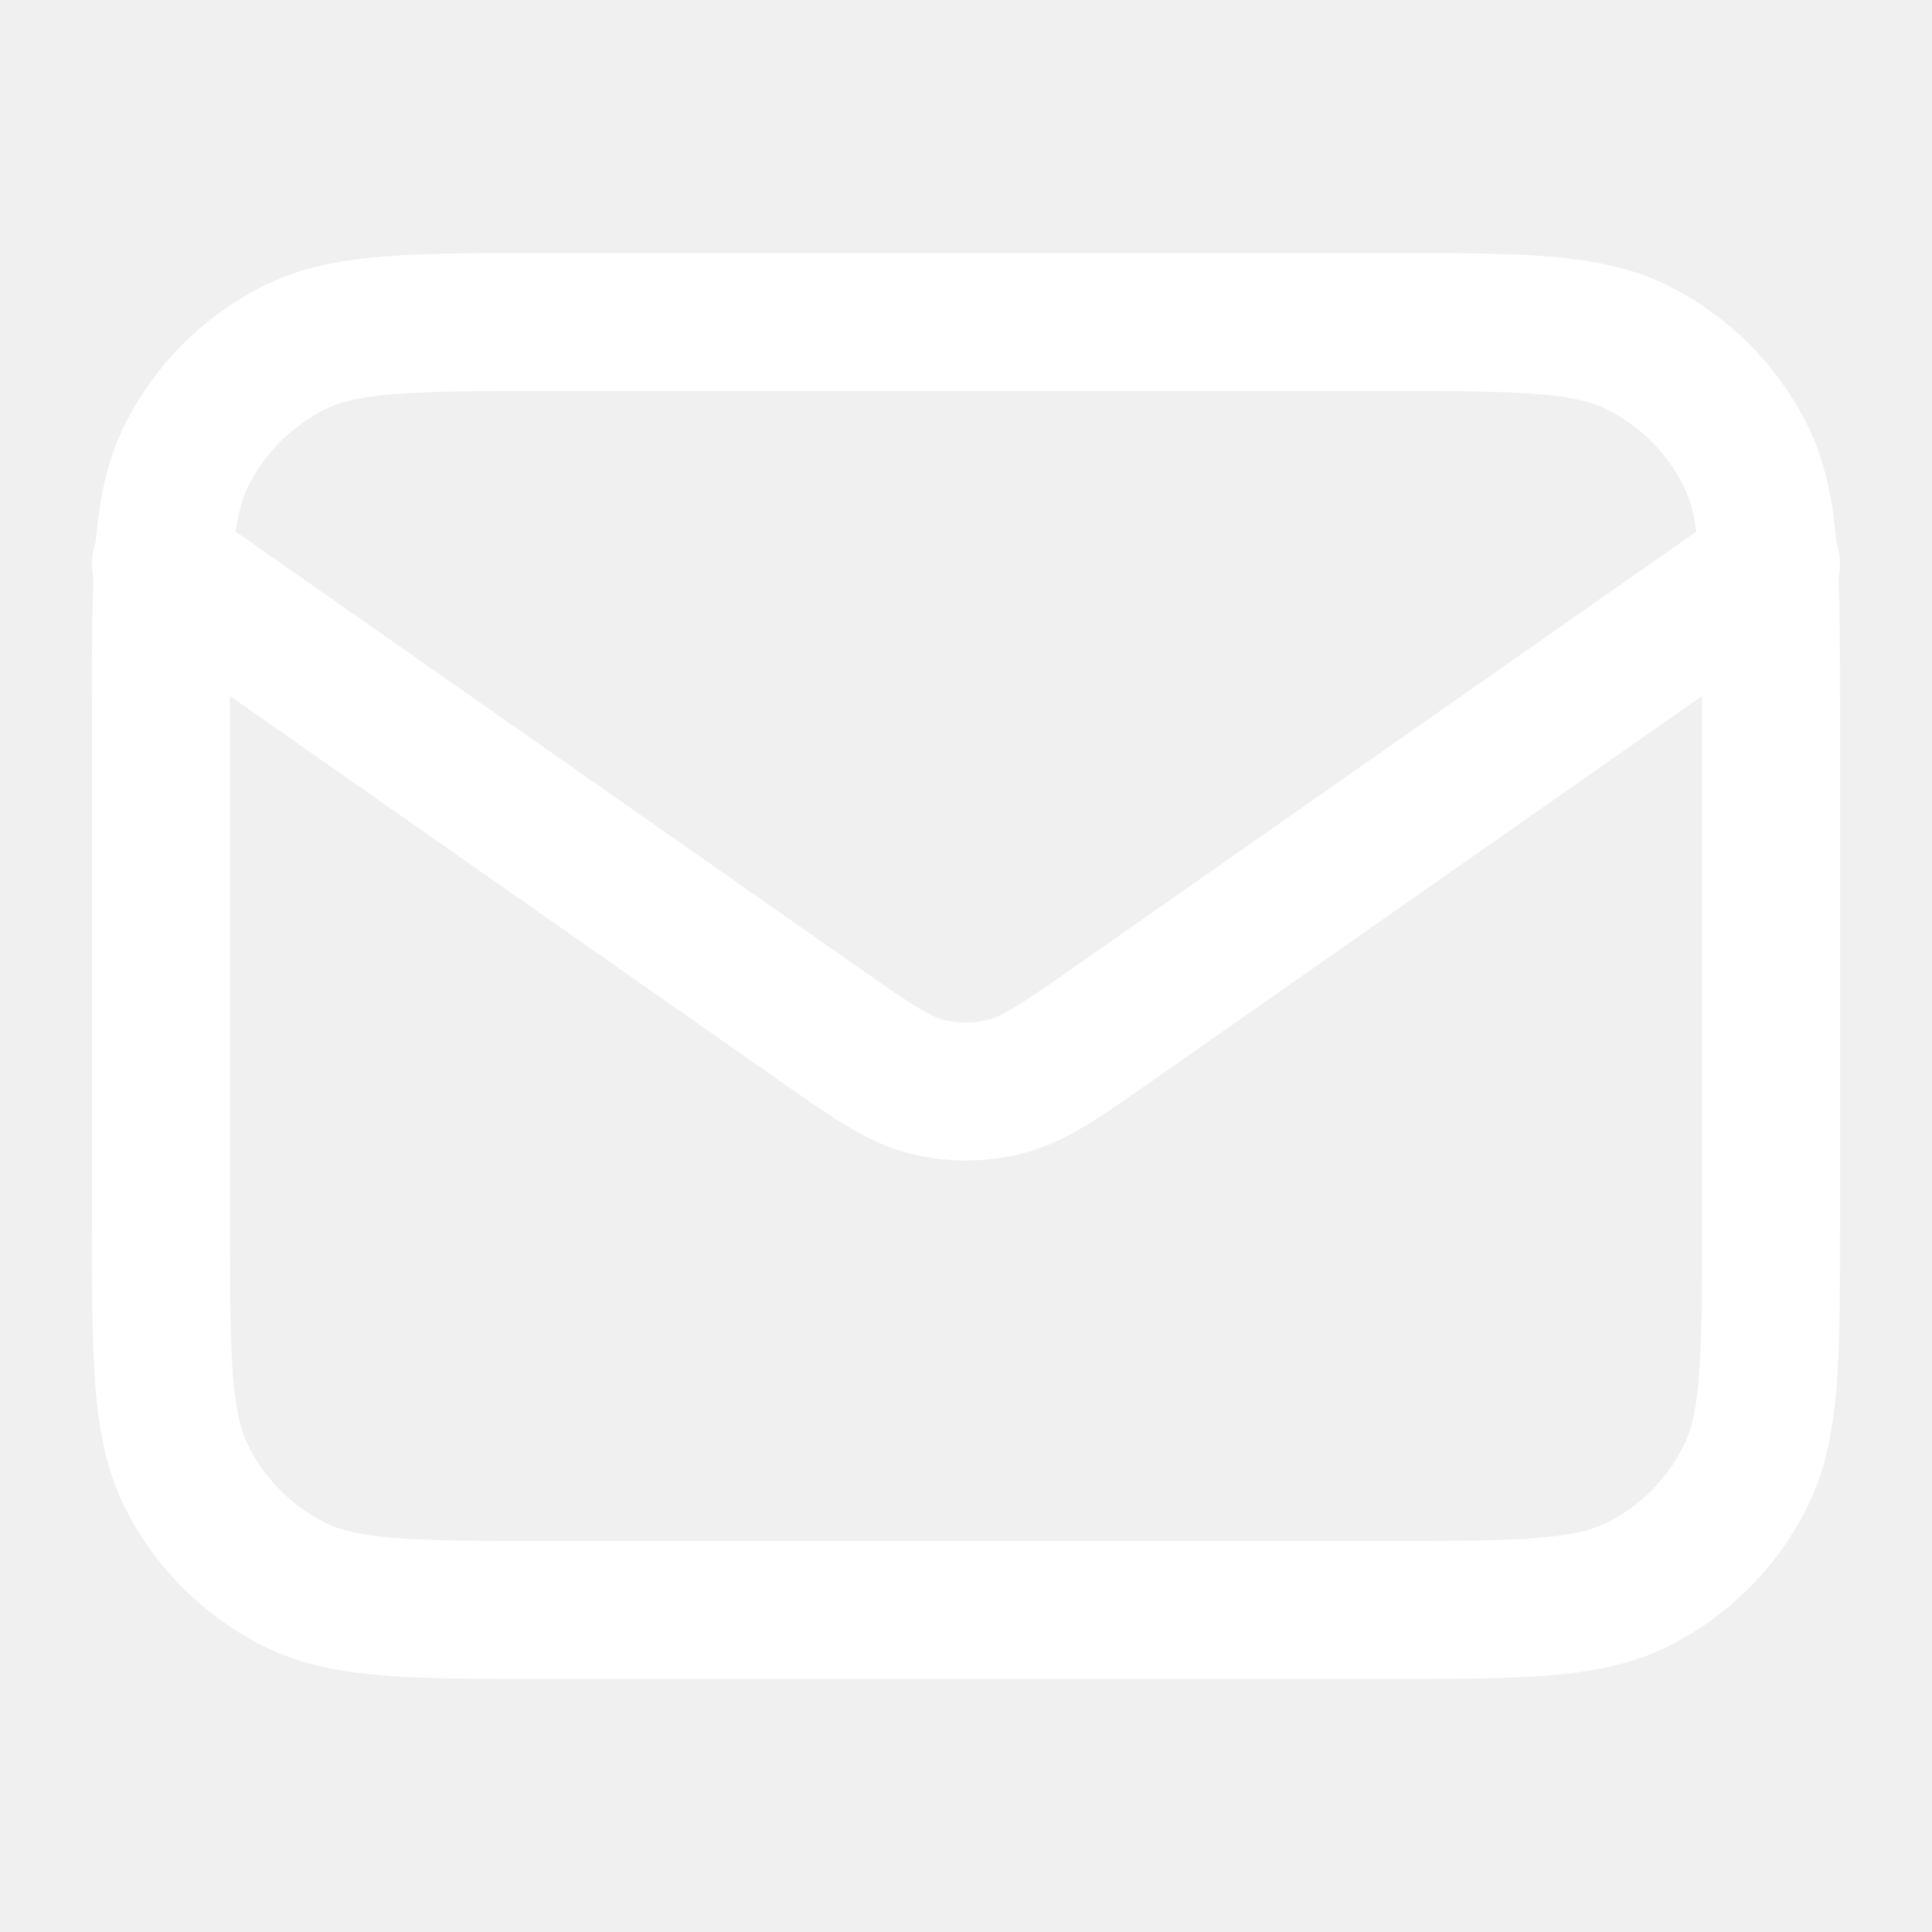
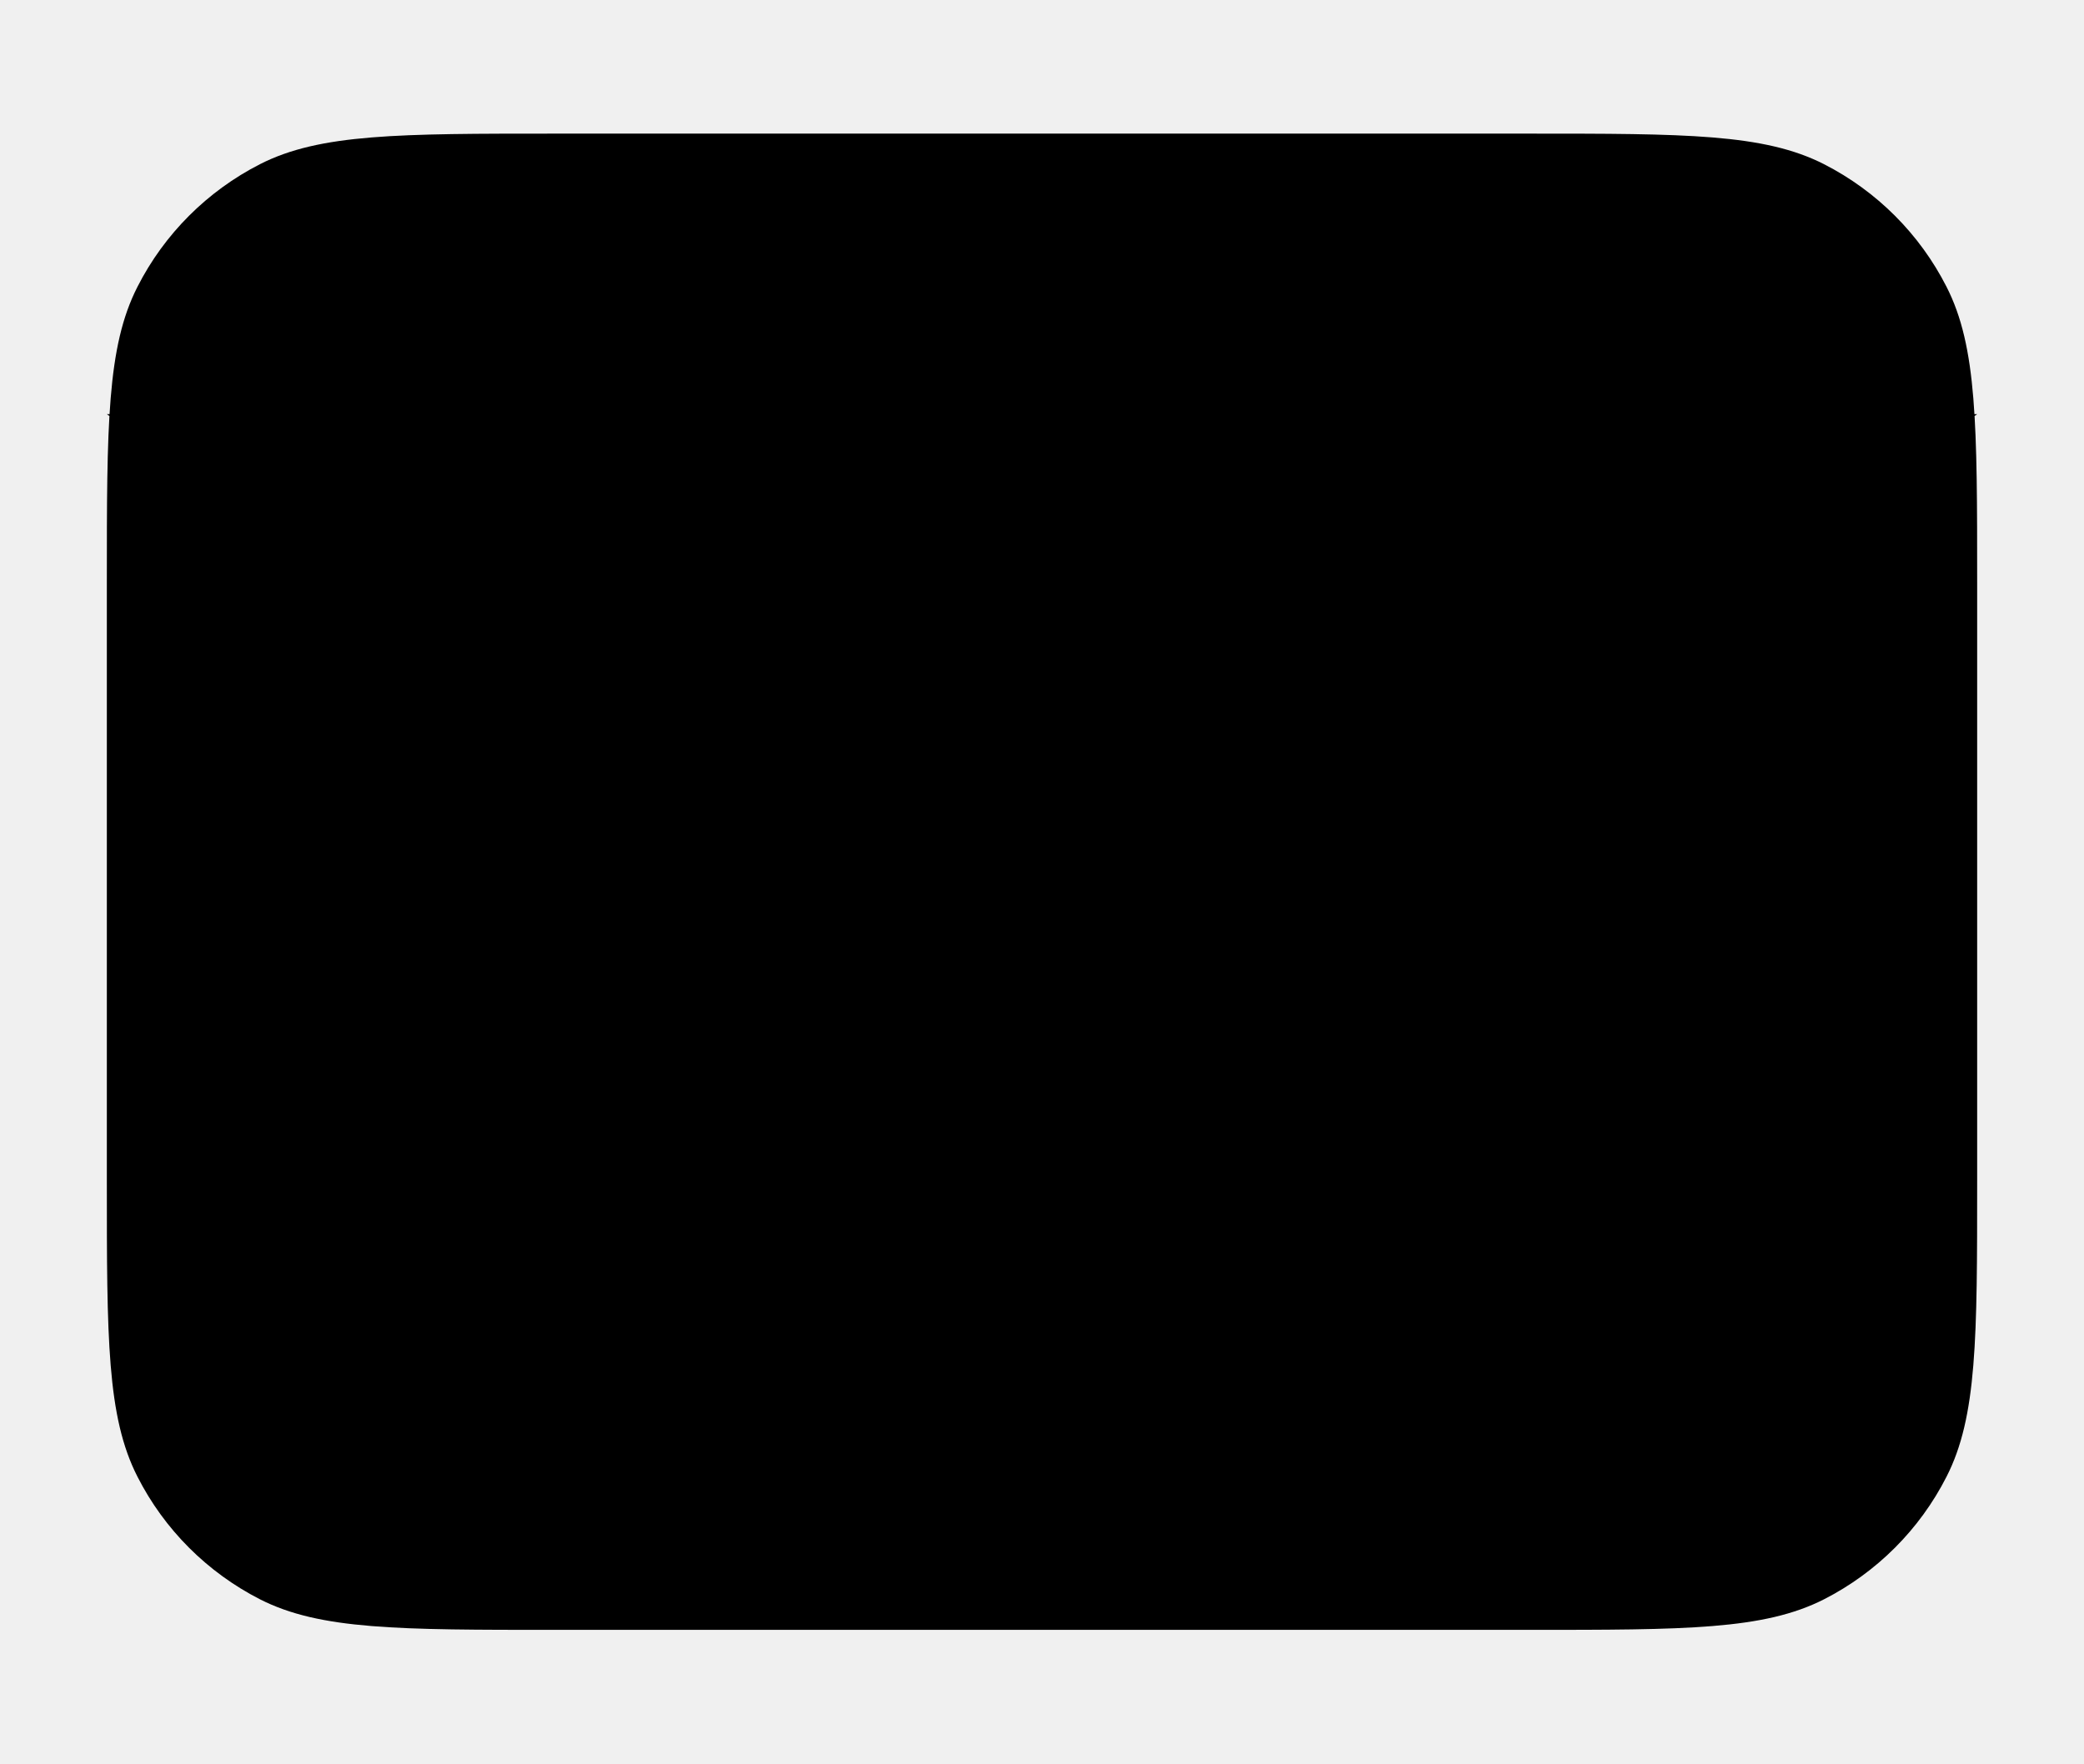
- <svg xmlns="http://www.w3.org/2000/svg" width="28" height="28" viewBox="0 0 28 28" fill="none">
-   <path d="M2.333 8.167L11.859 14.835C12.63 15.375 13.016 15.645 13.436 15.749C13.806 15.842 14.194 15.842 14.564 15.749C14.984 15.645 15.37 15.375 16.141 14.835L25.667 8.167M7.933 23.333H20.067C22.027 23.333 23.007 23.333 23.756 22.952C24.414 22.616 24.95 22.081 25.285 21.422C25.667 20.674 25.667 19.694 25.667 17.733V10.267C25.667 8.307 25.667 7.326 25.285 6.578C24.95 5.919 24.414 5.384 23.756 5.048C23.007 4.667 22.027 4.667 20.067 4.667H7.933C5.973 4.667 4.993 4.667 4.244 5.048C3.586 5.384 3.05 5.919 2.715 6.578C2.333 7.326 2.333 8.307 2.333 10.267V17.733C2.333 19.694 2.333 20.674 2.715 21.422C3.05 22.081 3.586 22.616 4.244 22.952C4.993 23.333 5.973 23.333 7.933 23.333Z" stroke="white" stroke-width="2" stroke-linecap="round" stroke-linejoin="round" />
+ <svg xmlns="http://www.w3.org/2000/svg" viewBox="0 0 26 22">
+   <path d="M1.333 5.167L10.859 11.835C11.63 12.375 12.016 12.645 12.436 12.749C12.806 12.842 13.194 12.842 13.564 12.749C13.984 12.645 14.37 12.375 15.141 11.835L24.667 5.167M6.933 20.333H19.067C21.027 20.333 22.007 20.333 22.756 19.952C23.414 19.616 23.95 19.081 24.285 18.422C24.667 17.674 24.667 16.694 24.667 14.733V7.267C24.667 5.307 24.667 4.326 24.285 3.578C23.95 2.919 23.414 2.384 22.756 2.048C22.007 1.667 21.027 1.667 19.067 1.667H6.933C4.973 1.667 3.993 1.667 3.244 2.048C2.586 2.384 2.05 2.919 1.715 3.578C1.333 4.326 1.333 5.307 1.333 7.267V14.733C1.333 16.694 1.333 17.674 1.715 18.422C2.05 19.081 2.586 19.616 3.244 19.952C3.993 20.333 4.973 20.333 6.933 20.333Z" stroke-width="2" stroke-linecap="round" stroke-linejoin="round" />
</svg>
